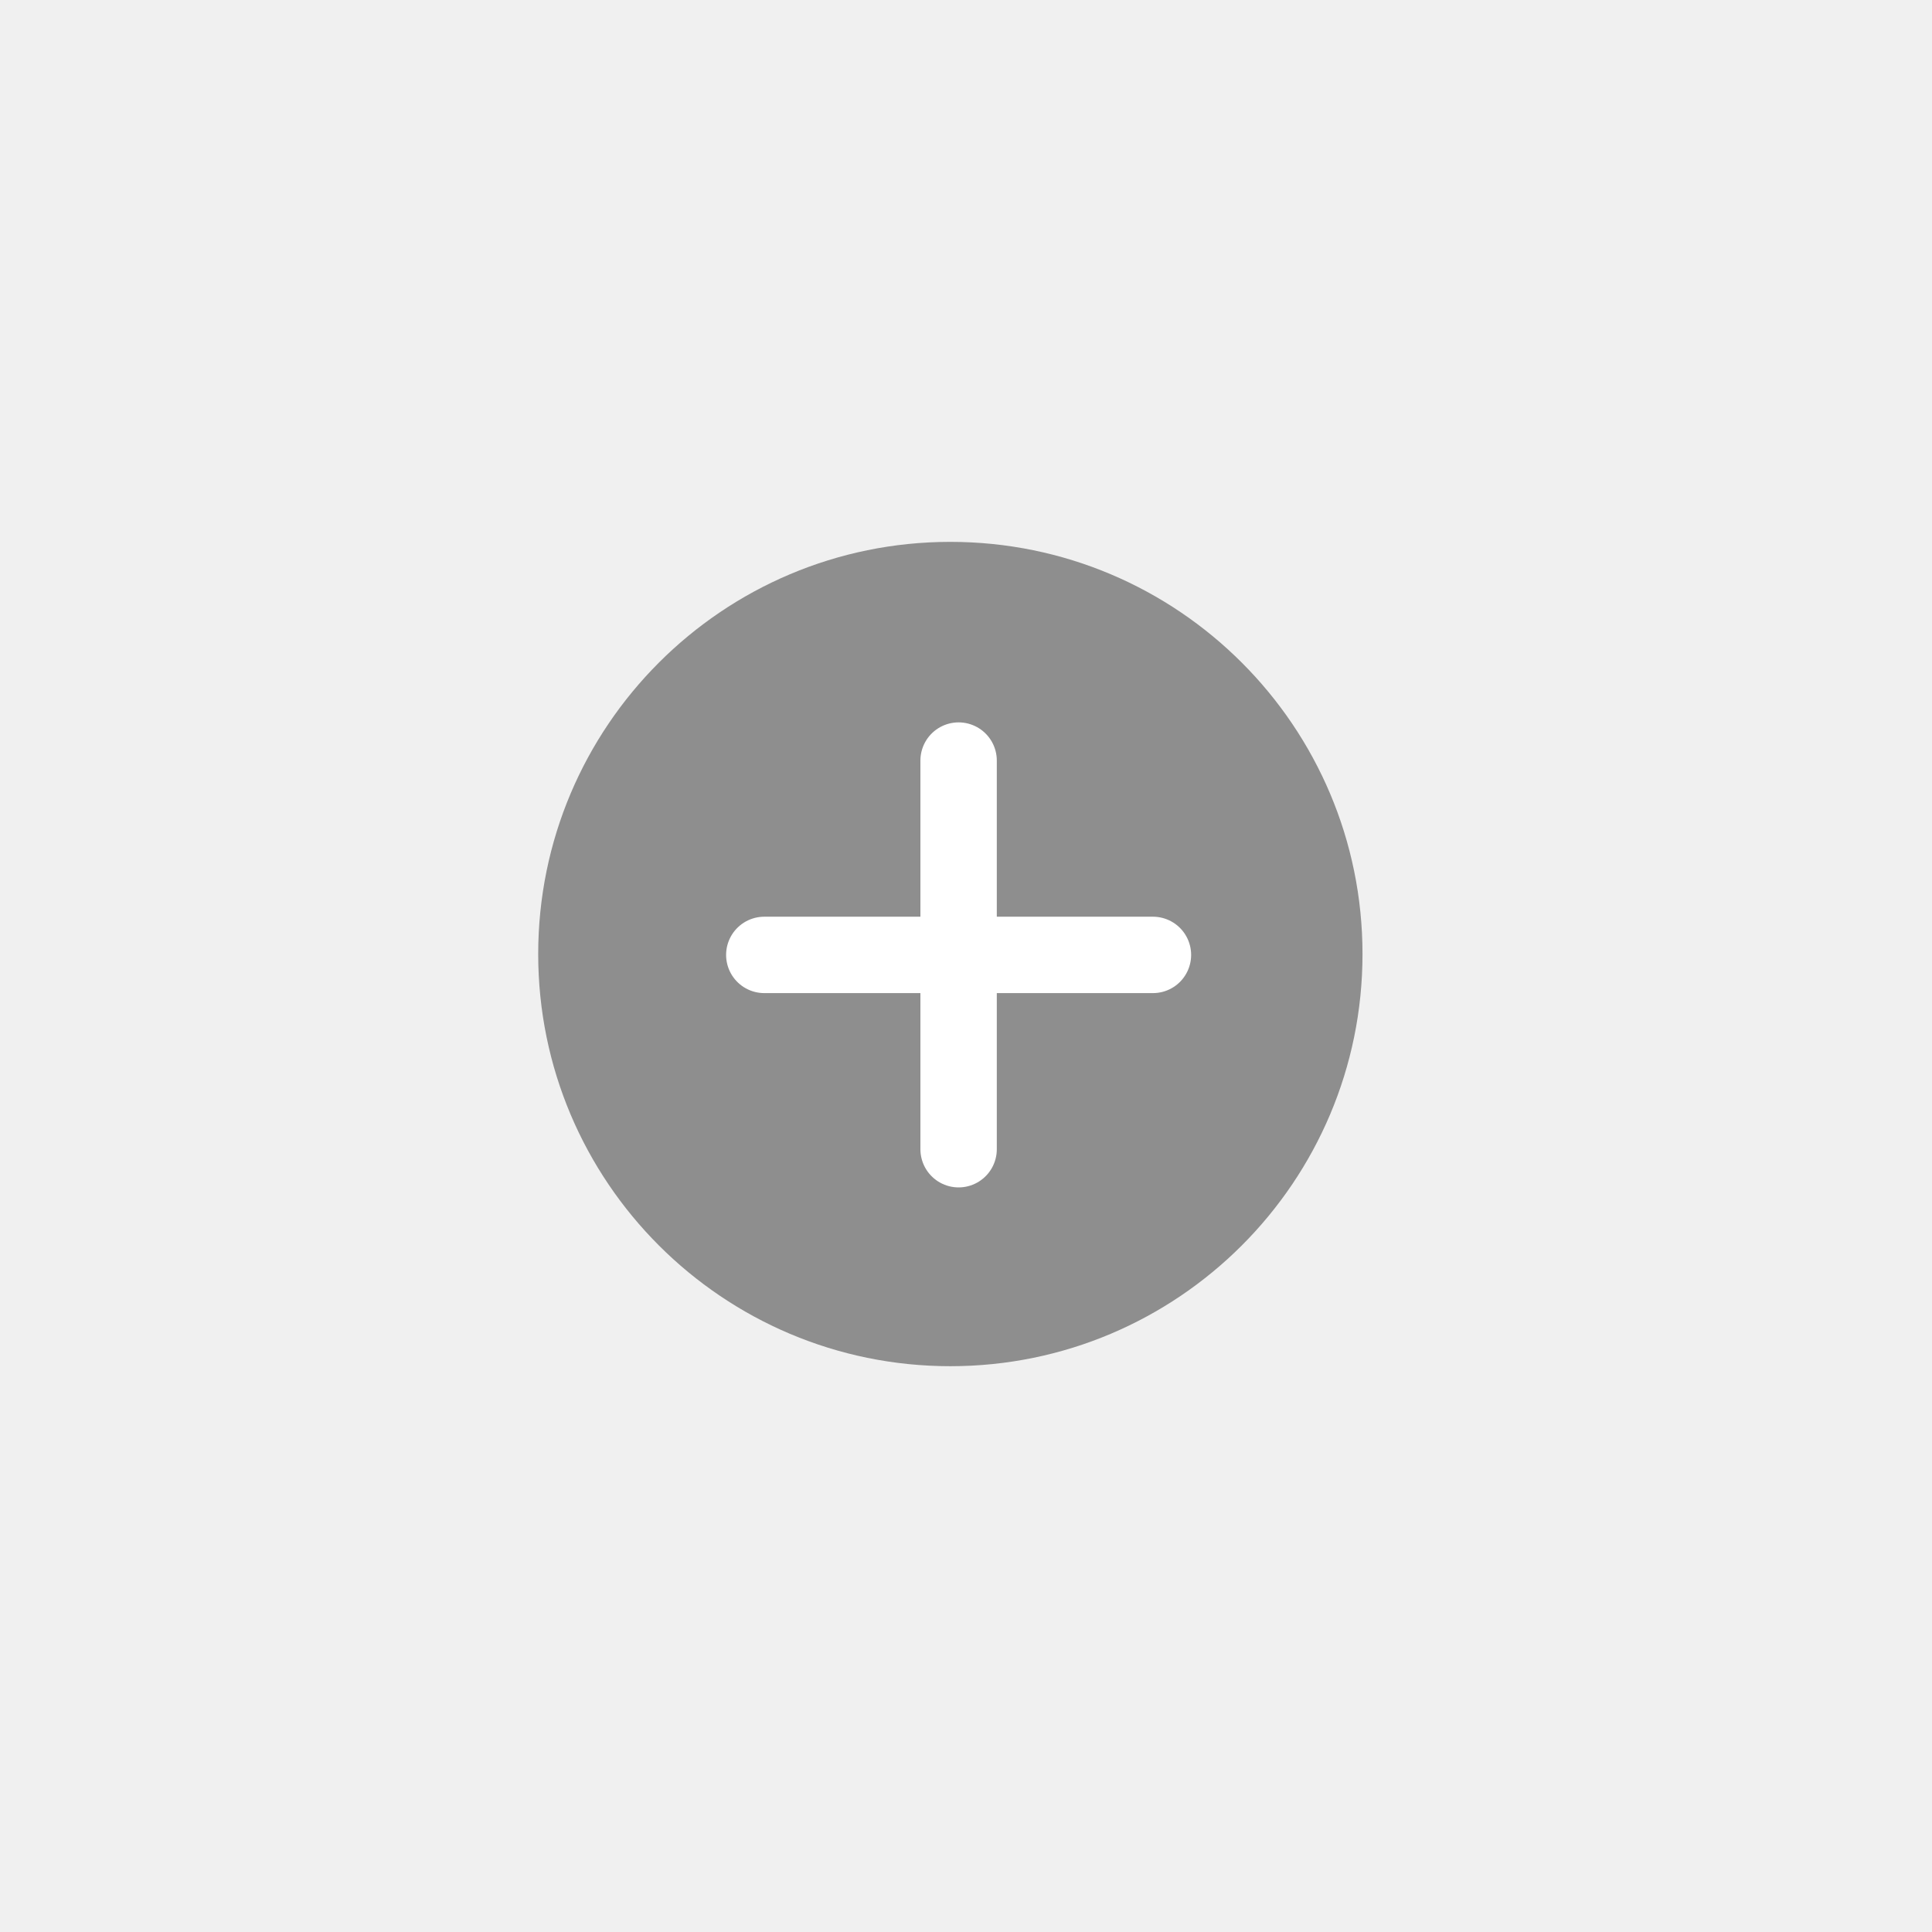
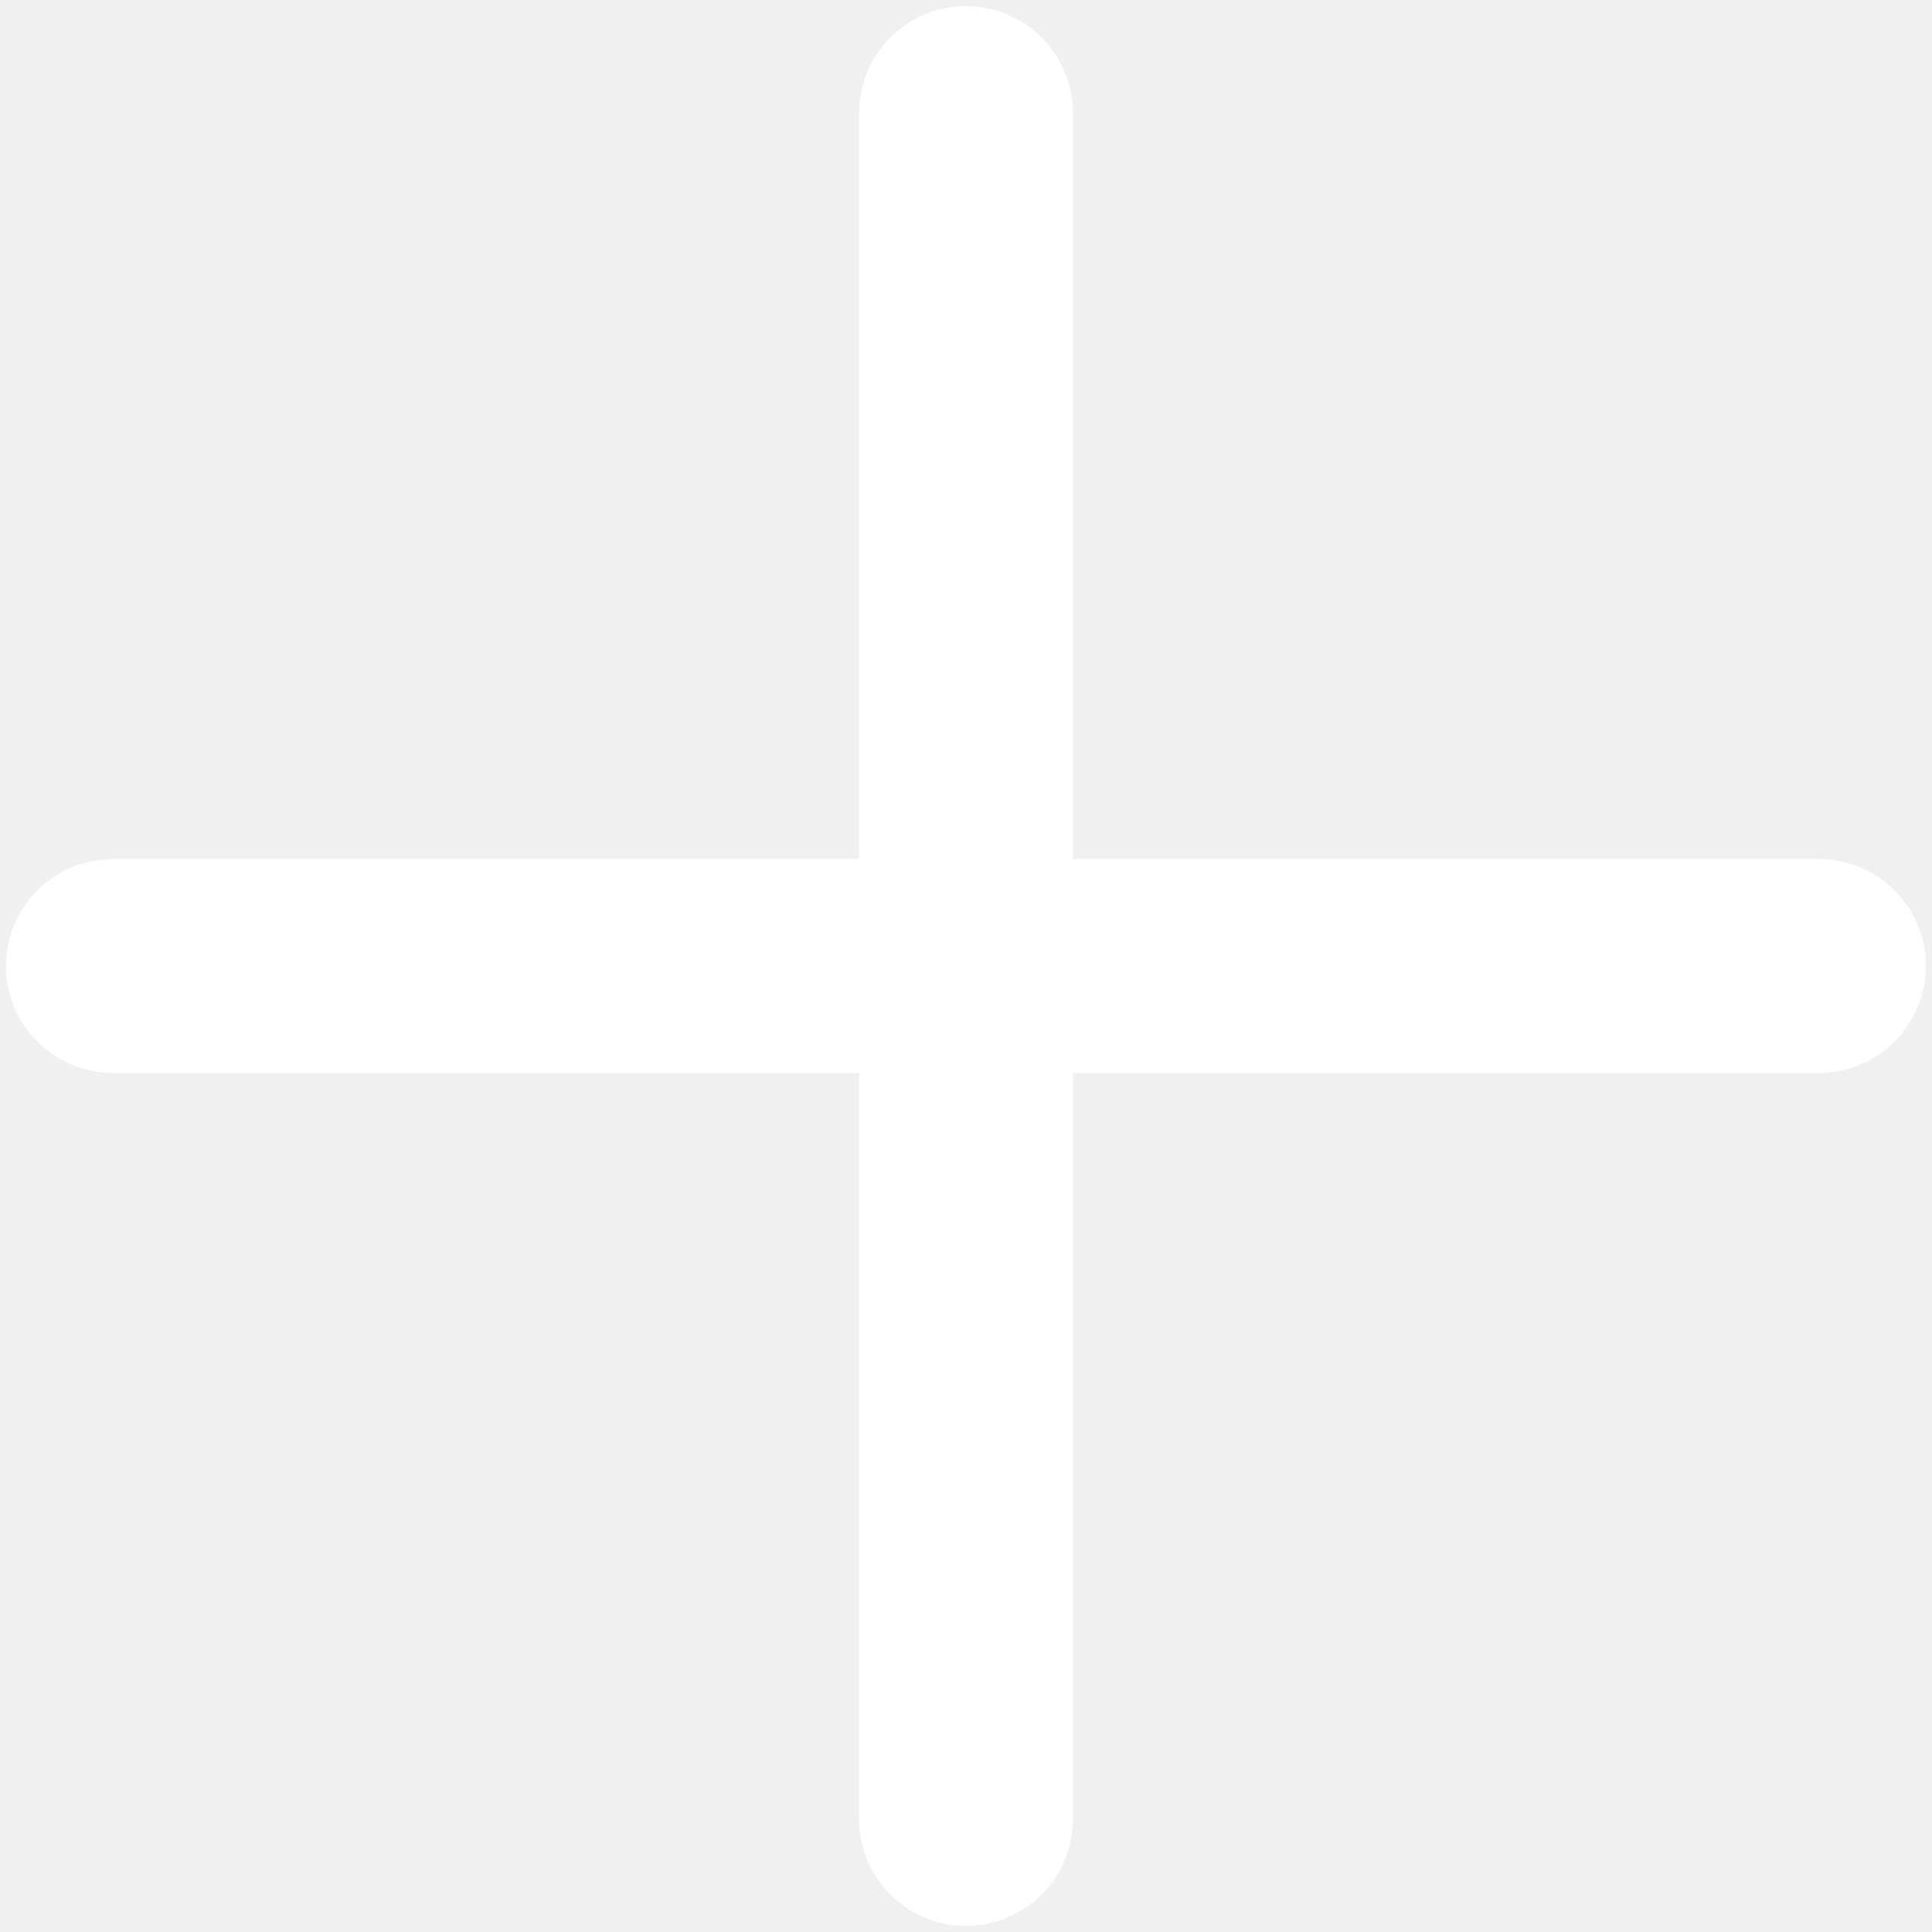
- <svg xmlns="http://www.w3.org/2000/svg" xmlns:xlink="http://www.w3.org/1999/xlink" version="1.1" id="Calque_1" x="0px" y="0px" width="70px" height="70px" viewBox="0 0 70 70" enable-background="new 0 0 70 70" xml:space="preserve">
-   <g>
-     <defs>
-       <rect id="SVGID_1_" x="19.5" y="19.634" width="29.866" height="29.866" />
-     </defs>
-     <clipPath id="SVGID_2_">
-       <use xlink:href="#SVGID_1_" overflow="visible" />
-     </clipPath>
-     <path clip-path="url(#SVGID_2_)" fill="#8E8E8E" d="M34.433,49.5c8.247,0,14.933-6.686,14.933-14.933   c0-8.248-6.687-14.934-14.933-14.934c-8.247,0-14.933,6.686-14.933,14.934C19.5,42.814,26.186,49.5,34.433,49.5" />
-   </g>
-   <line fill="none" stroke="#FFFFFF" stroke-width="2.768" stroke-linecap="round" stroke-linejoin="round" stroke-miterlimit="10" x1="27.692" y1="34.598" x2="41.773" y2="34.598" />
-   <line fill="none" stroke="#FFFFFF" stroke-width="2.768" stroke-linecap="round" stroke-linejoin="round" stroke-miterlimit="10" x1="34.732" y1="41.638" x2="34.732" y2="27.557" />
+ <svg xmlns="http://www.w3.org/2000/svg" version="1.1" id="Calque_1" x="0px" y="0px" width="25px" height="25px" viewBox="0 0 25 25" enable-background="new 0 0 25 25" xml:space="preserve">
+   <line fill="none" stroke="#FFFFFF" stroke-width="2.768" stroke-linecap="round" stroke-linejoin="round" stroke-miterlimit="10" x1="1.462" y1="12.5" x2="23.537" y2="12.5" />
+   <line fill="none" stroke="#FFFFFF" stroke-width="2.768" stroke-linecap="round" stroke-linejoin="round" stroke-miterlimit="10" x1="12.5" y1="23.537" x2="12.5" y2="1.463" />
</svg>
